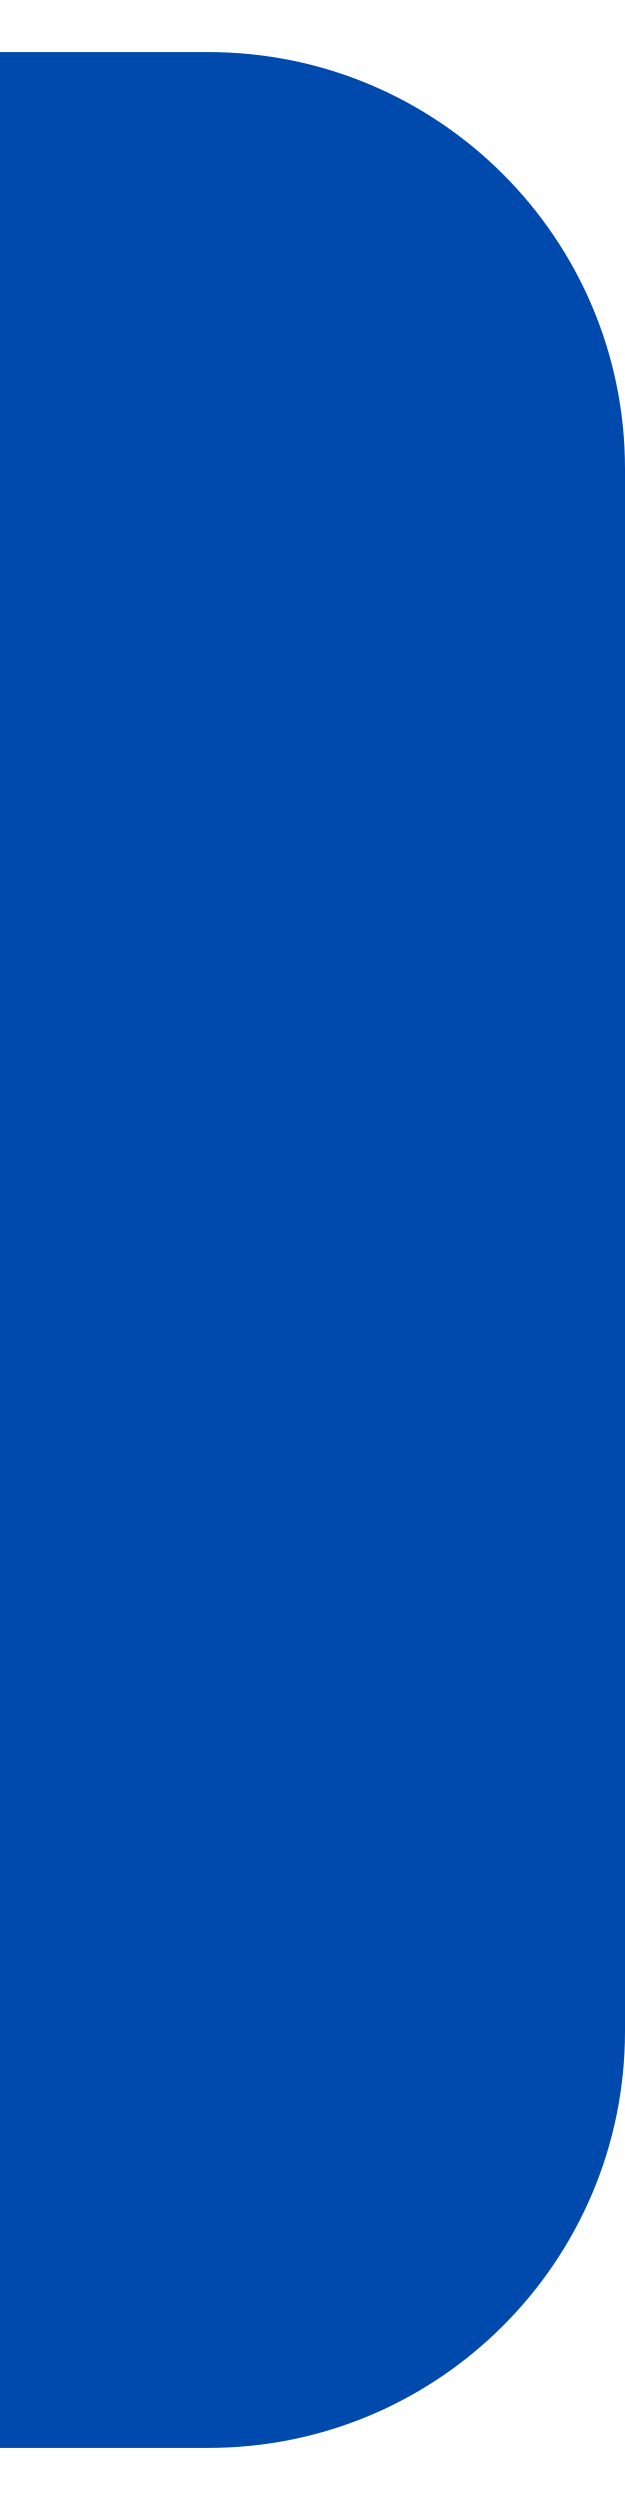
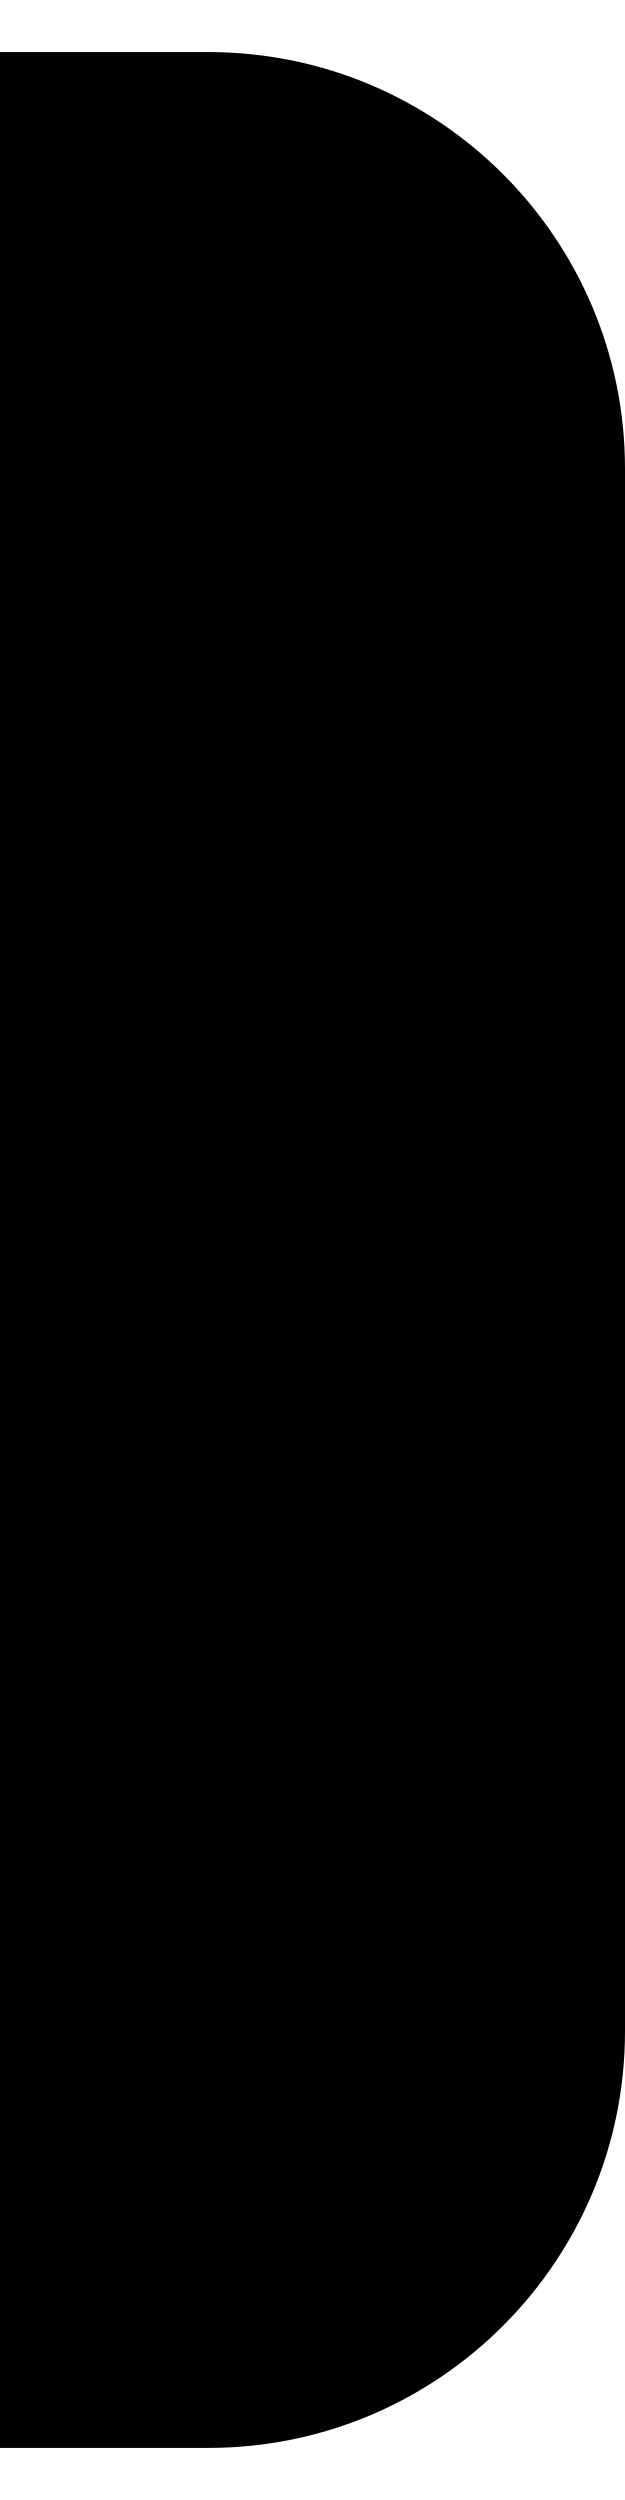
<svg xmlns="http://www.w3.org/2000/svg" width="6" height="24" viewBox="0 0 6 24" fill="none">
-   <path d="M0 0.5H2C4.209 0.5 6 2.291 6 4.5V19.5C6 21.709 4.209 23.5 2 23.5H0V0.5Z" fill="#004AAE" />
+   <path d="M0 0.5H2C4.209 0.5 6 2.291 6 4.5V19.5C6 21.709 4.209 23.5 2 23.5H0V0.5Z" fill="currentColor" />
</svg>
